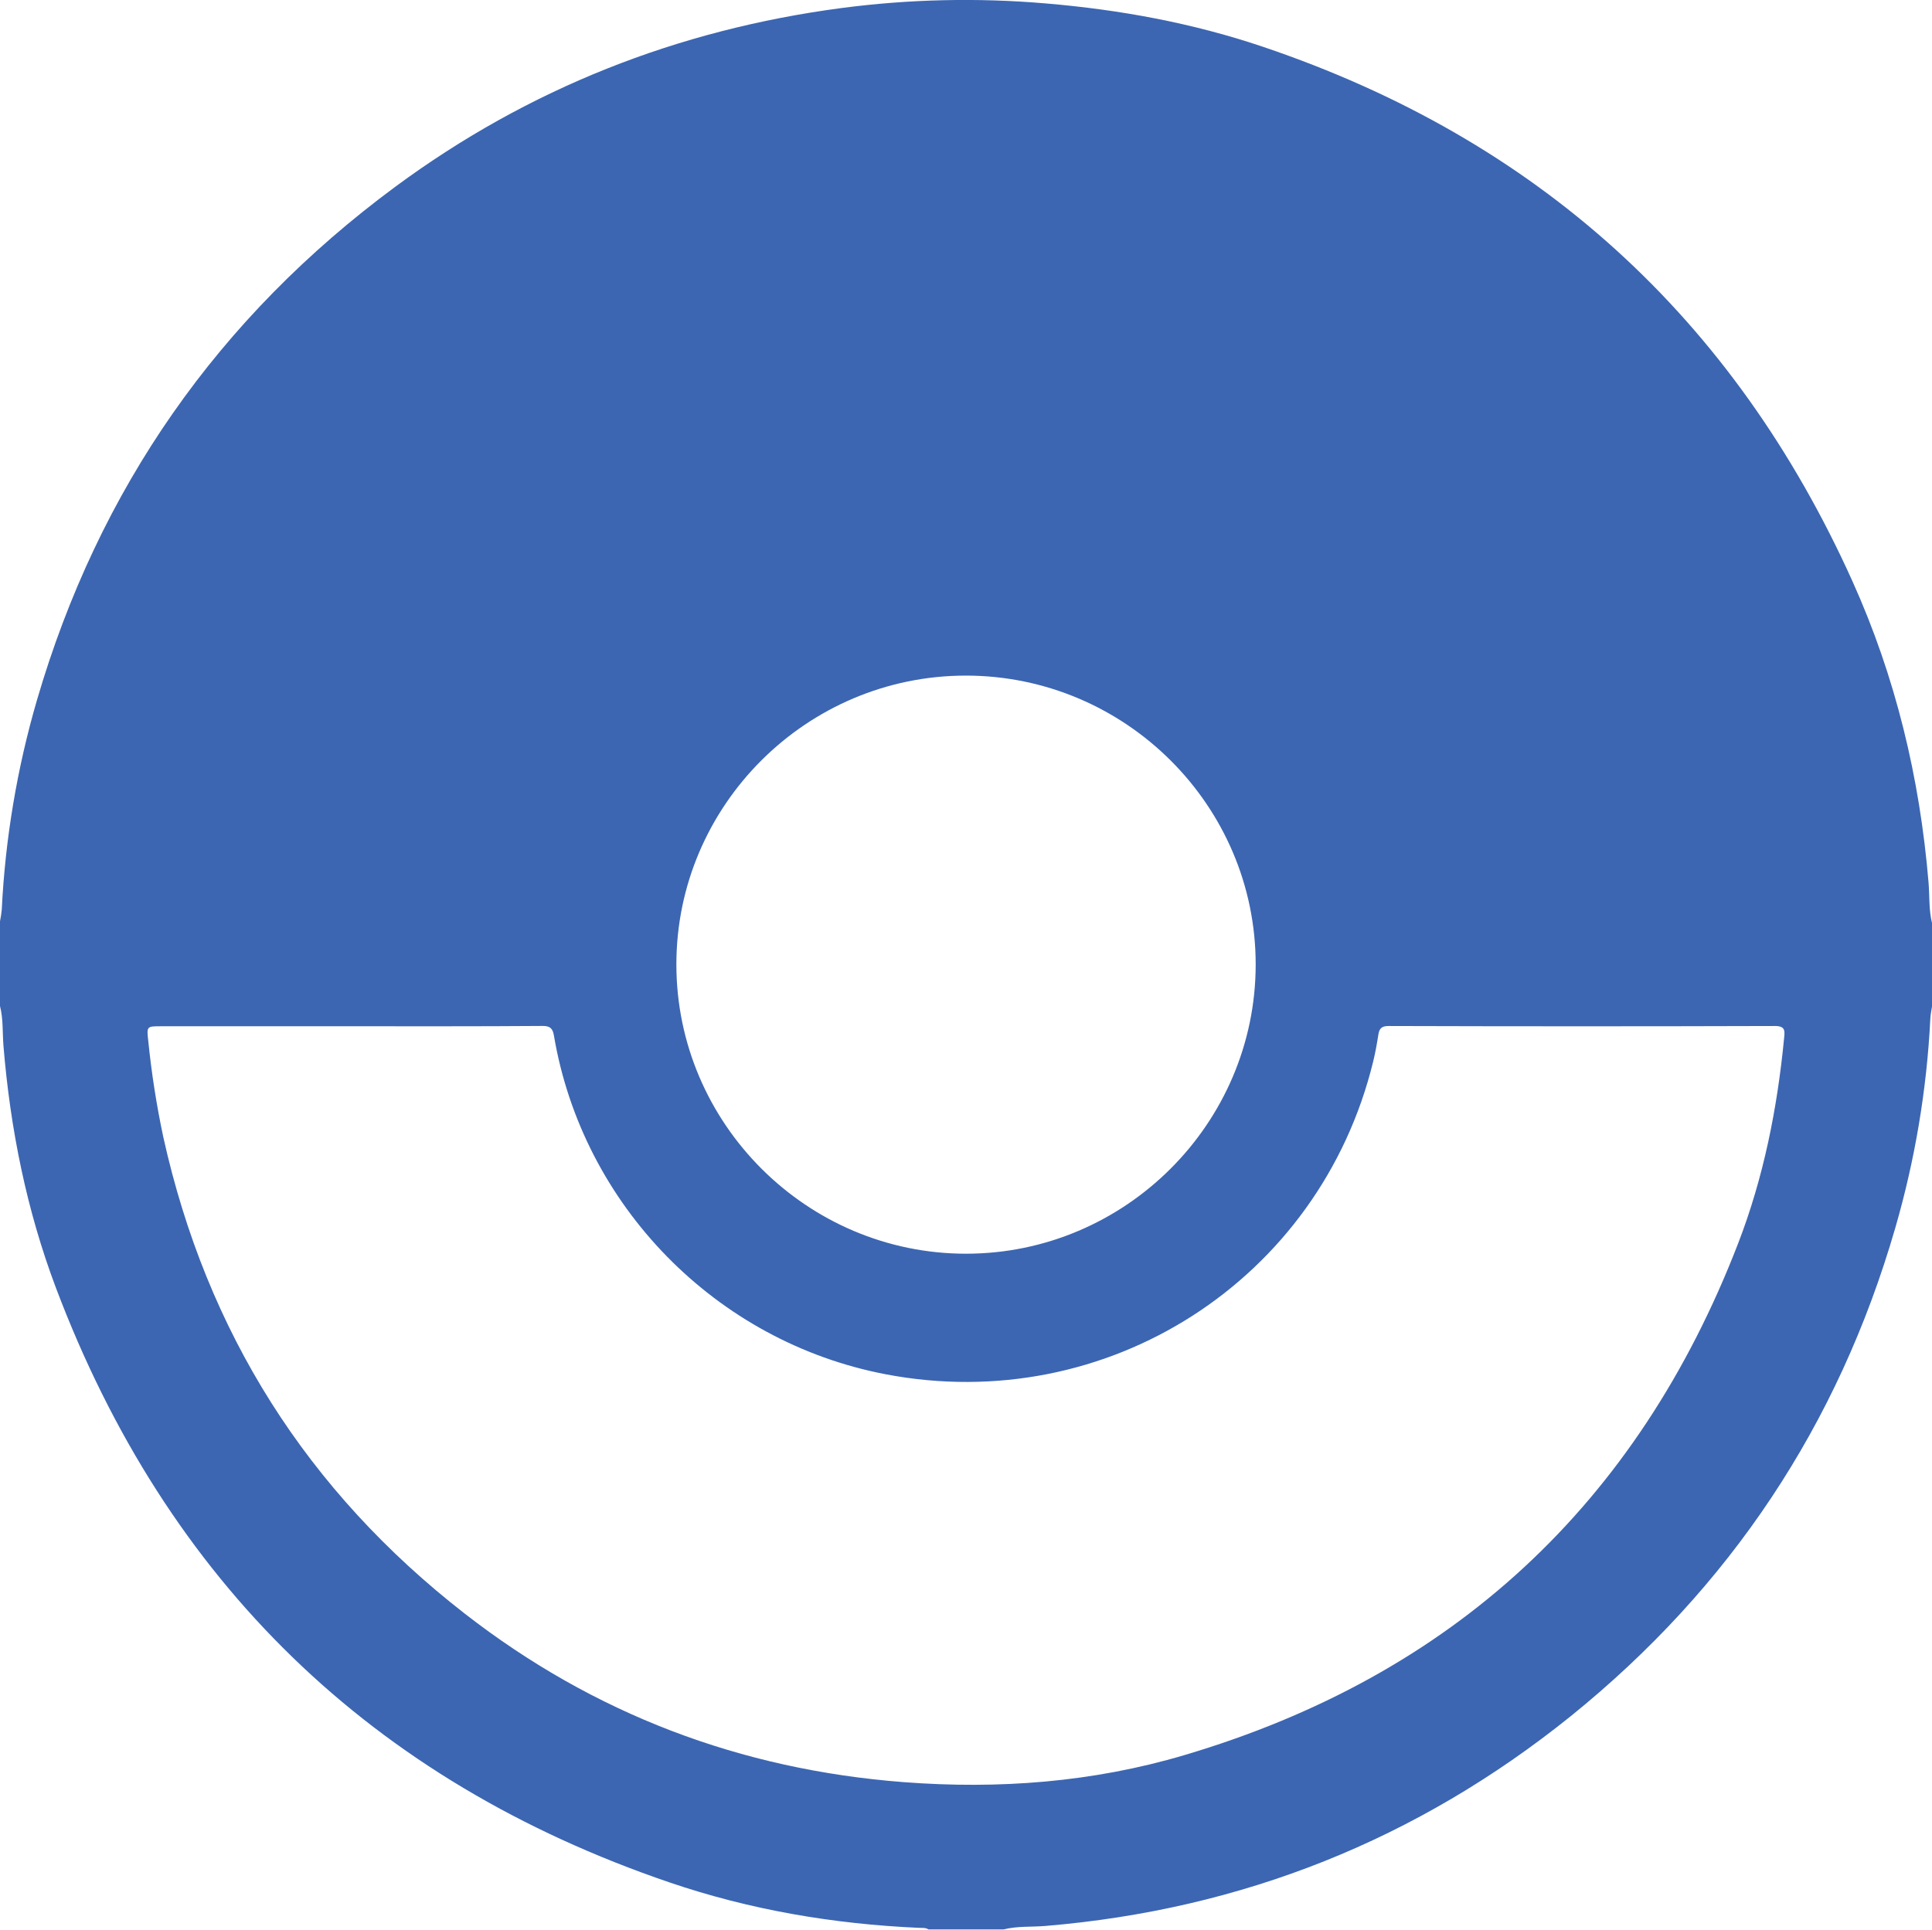
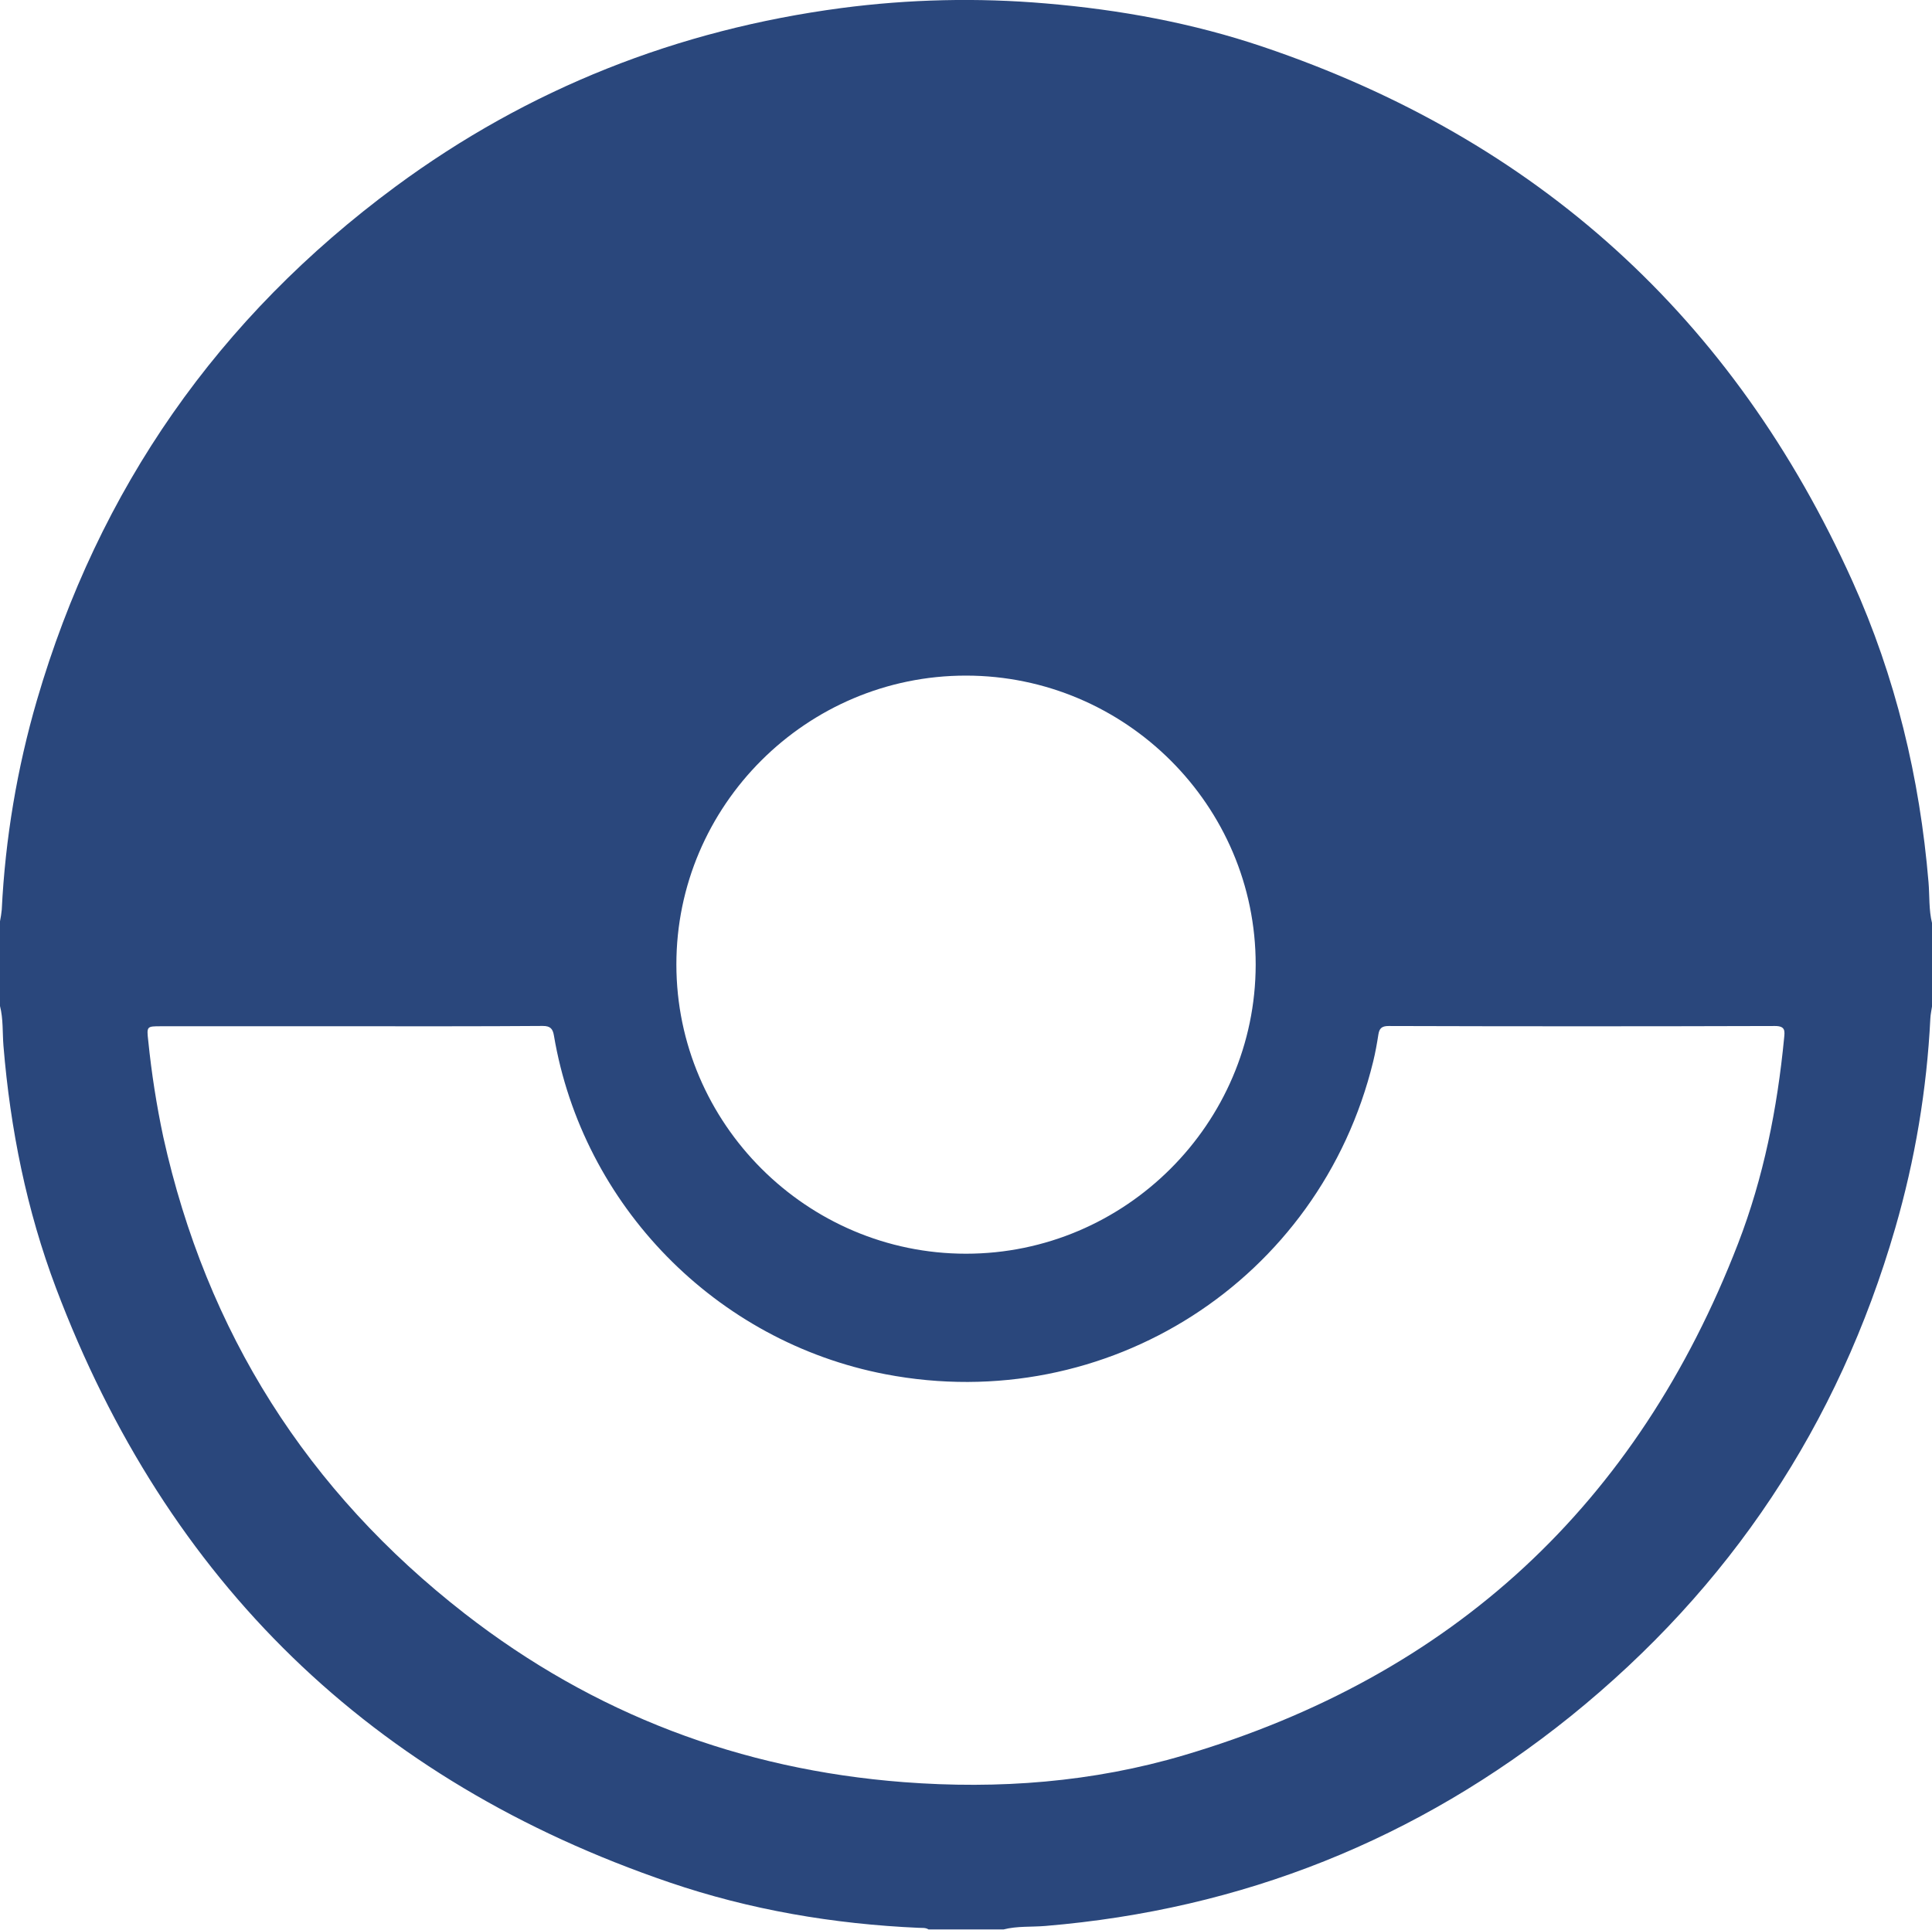
<svg xmlns="http://www.w3.org/2000/svg" id="Layer_1" data-name="Layer 1" viewBox="0 0 980 978.94">
-   <path fill="#3C66B2" d="M770,1224.85H732c-1.49-1-3.21-.74-4.85-.82-43.27-1.91-85.66-9.09-126.64-23.08-151.15-51.57-254.79-152.44-311.12-301.58-14.9-39.48-23.16-80.65-26.63-122.76-.55-6.76-.06-13.62-1.76-20.28v-43a58.81,58.81,0,0,0,.89-5.86,461,461,0,0,1,17.86-106.37q47-160.89,181.91-260.55C529.06,290.81,604.73,261,687.76,250a479.9,479.9,0,0,1,103.69-2.35c37.6,3.17,74.47,9.93,110.19,22q208.55,70.45,299,271.14c21.87,48.51,34.17,99.72,38.6,152.8.58,6.92.1,13.95,1.8,20.77v42c-.3,2.1-.78,4.2-.88,6.31A464.49,464.49,0,0,1,1222.35,869q-43.32,149.69-164.66,247.69Q941,1210.57,791.31,1223.07C784.21,1223.67,777,1223.05,770,1224.85ZM438.72,766.6h-96c-7.34,0-7.35,0-6.51,7.5a455.59,455.59,0,0,0,7.62,48.7q32.9,148.47,153,241.88c65.33,50.8,139.8,79.07,222.48,85.42,48.25,3.71,96,.07,142.34-13.67,136.22-40.33,229.87-127.25,281-259.63,12.92-33.47,19.88-68.48,23.33-104.17.33-3.46.83-6.17-4.62-6.16q-98,.3-196,0c-3.42,0-4.7,1.17-5.18,4.31-.71,4.59-1.53,9.17-2.63,13.68-27.08,111-135,180.24-247.43,158.68-85.94-16.48-153.58-85.58-168.15-171.85-.58-3.44-1.83-4.87-5.73-4.85C503.71,766.68,471.21,766.6,438.72,766.6Zm165.37-31.32C604.13,815.92,670.26,882,751,882s146.87-66,146.94-146.66S831.91,588.73,751,588.69,604.05,654.66,604.09,735.28Z" transform="translate(-261 -245.91)" />
+   <path fill="#2a477c" d="M770,1224.85H732c-1.49-1-3.21-.74-4.85-.82-43.27-1.91-85.66-9.09-126.64-23.08-151.15-51.57-254.79-152.44-311.12-301.58-14.9-39.48-23.16-80.65-26.63-122.76-.55-6.76-.06-13.62-1.76-20.28v-43a58.81,58.81,0,0,0,.89-5.86,461,461,0,0,1,17.86-106.37q47-160.89,181.91-260.55C529.06,290.81,604.73,261,687.76,250a479.9,479.9,0,0,1,103.69-2.35c37.6,3.17,74.47,9.93,110.19,22q208.55,70.45,299,271.14c21.87,48.51,34.17,99.72,38.6,152.8.58,6.92.1,13.95,1.8,20.77v42c-.3,2.1-.78,4.2-.88,6.31A464.49,464.49,0,0,1,1222.35,869q-43.32,149.69-164.66,247.69Q941,1210.57,791.31,1223.07C784.21,1223.67,777,1223.05,770,1224.85ZM438.72,766.6h-96c-7.34,0-7.35,0-6.51,7.5a455.59,455.59,0,0,0,7.62,48.7q32.9,148.47,153,241.88c65.33,50.8,139.8,79.07,222.48,85.42,48.25,3.71,96,.07,142.34-13.67,136.22-40.33,229.87-127.25,281-259.63,12.92-33.47,19.88-68.48,23.33-104.17.33-3.46.83-6.17-4.62-6.16q-98,.3-196,0c-3.42,0-4.7,1.17-5.18,4.31-.71,4.59-1.53,9.17-2.63,13.68-27.08,111-135,180.24-247.43,158.68-85.94-16.48-153.58-85.58-168.15-171.85-.58-3.44-1.83-4.87-5.73-4.85C503.71,766.68,471.21,766.6,438.72,766.6Zm165.37-31.32C604.13,815.92,670.26,882,751,882s146.87-66,146.94-146.66S831.91,588.73,751,588.69,604.05,654.66,604.09,735.28Z" transform="translate(-261 -245.91)" />
</svg>
